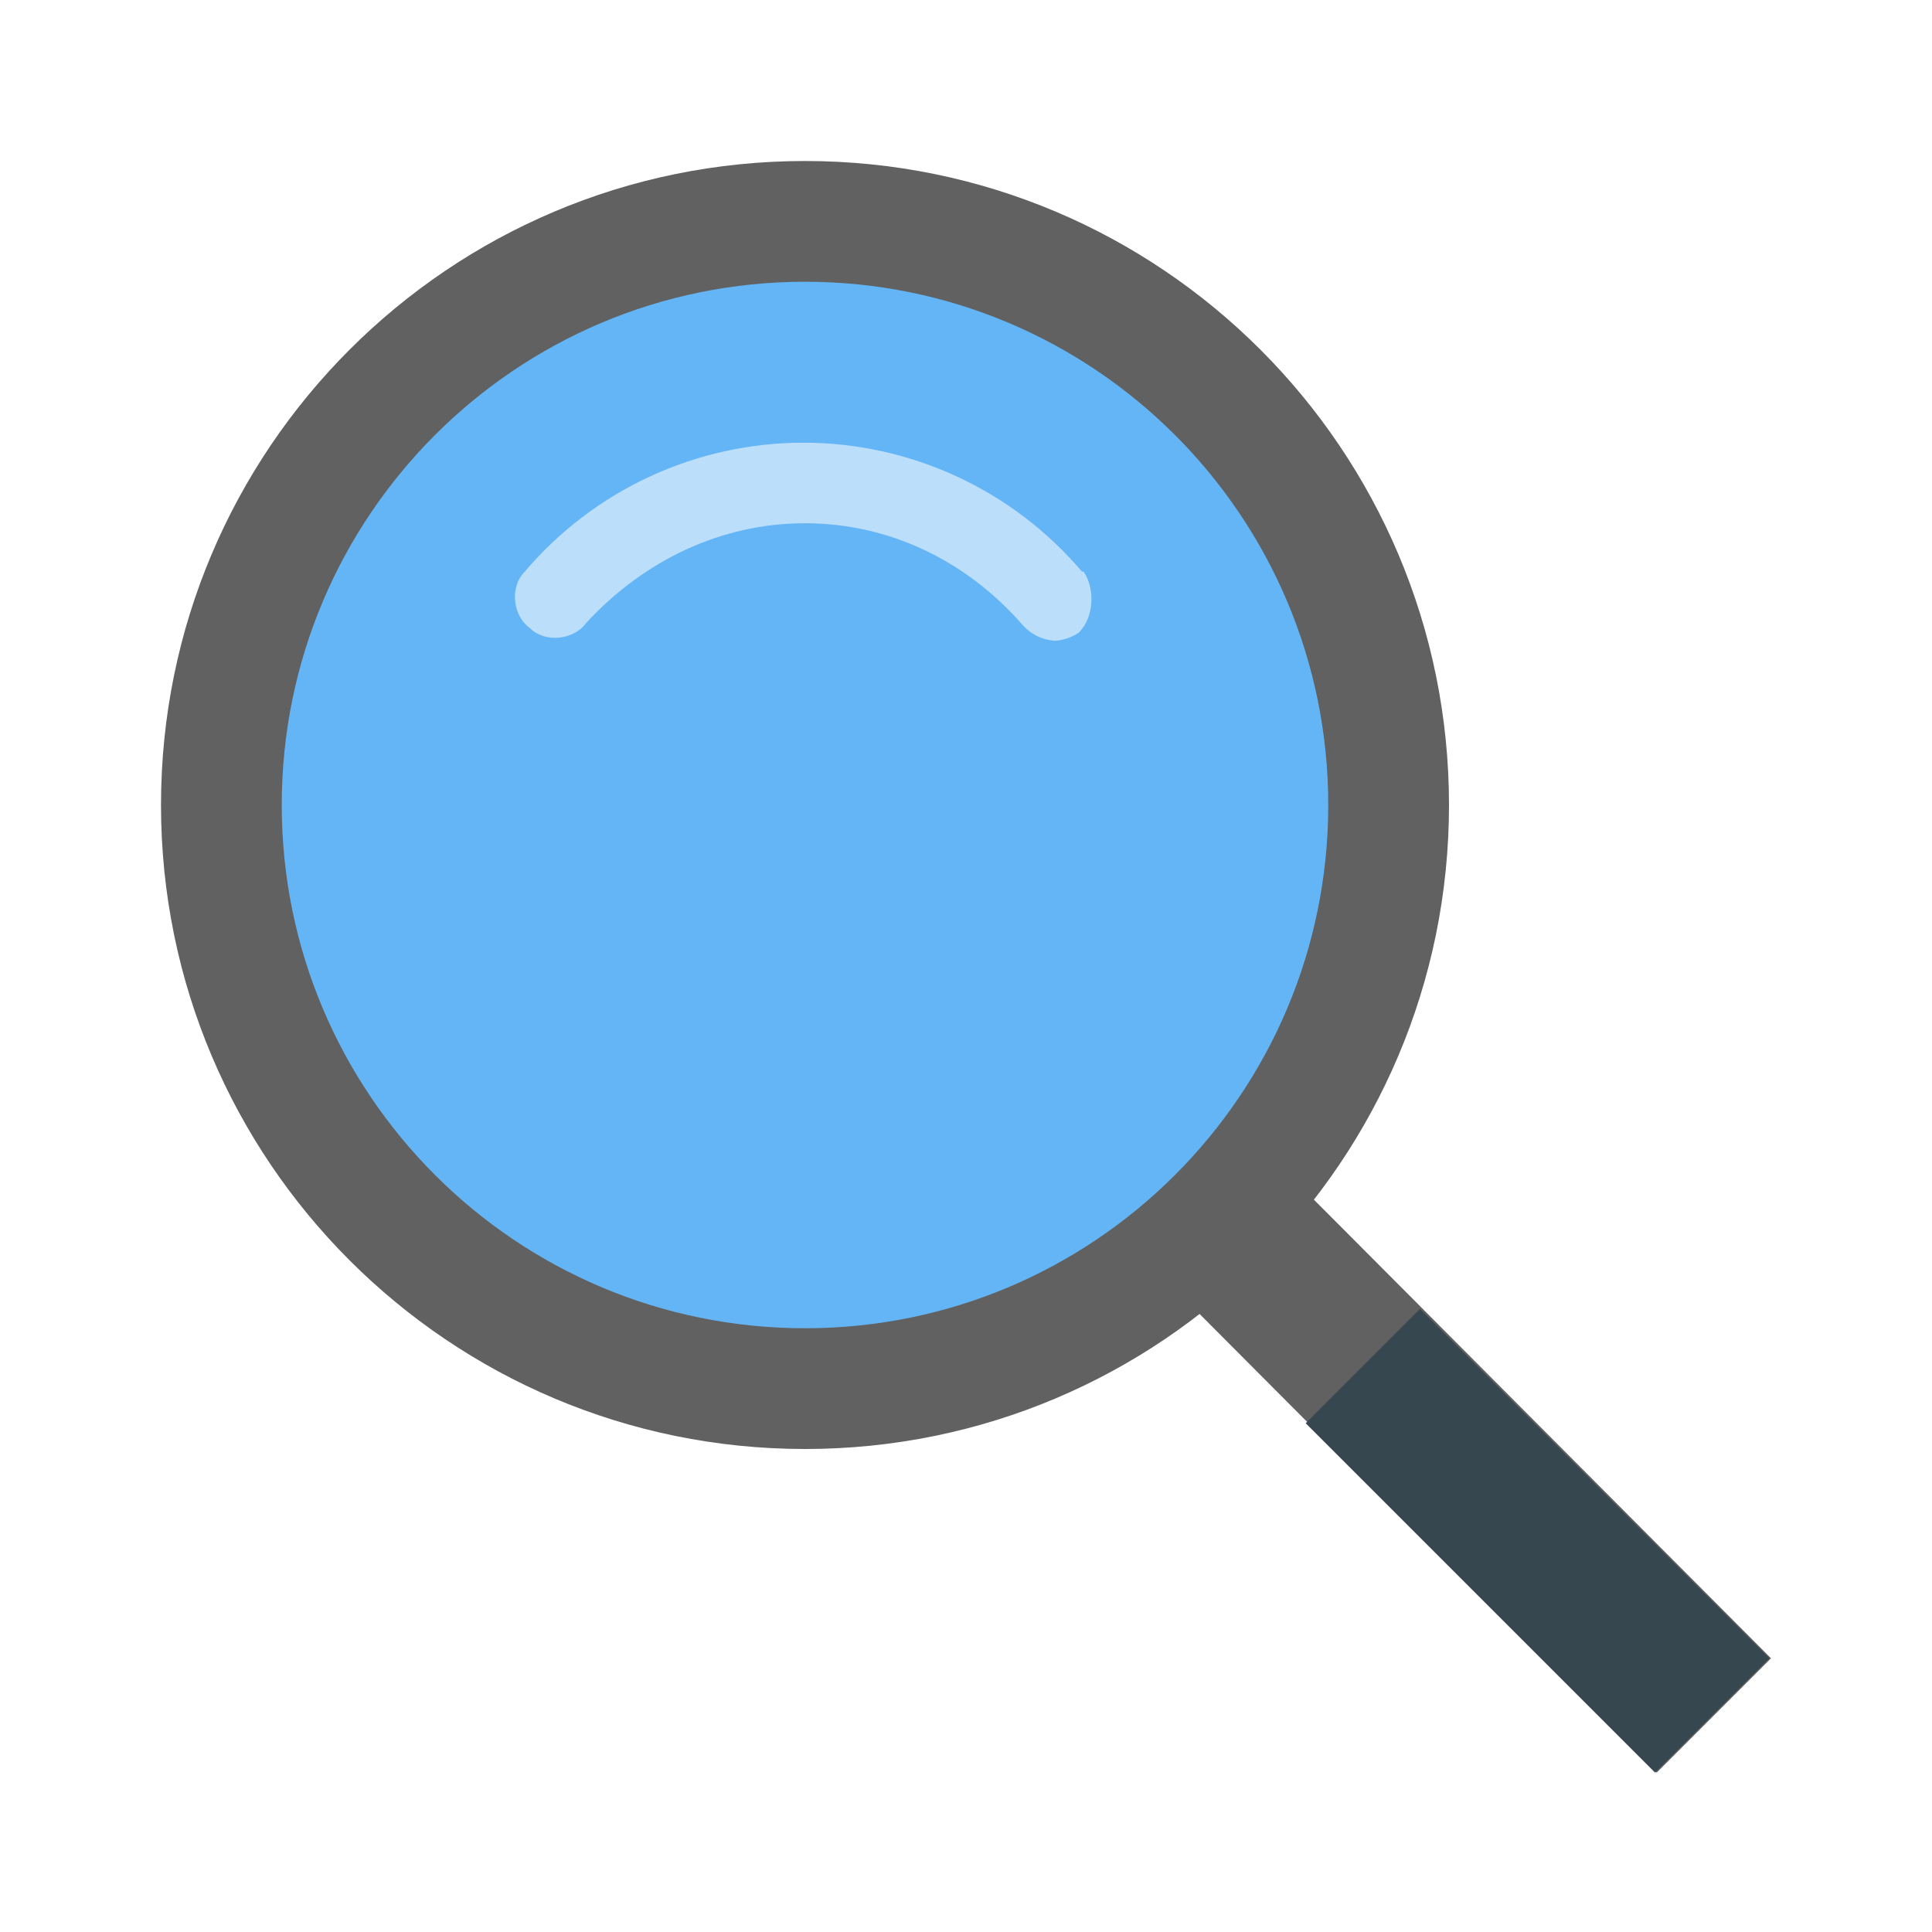
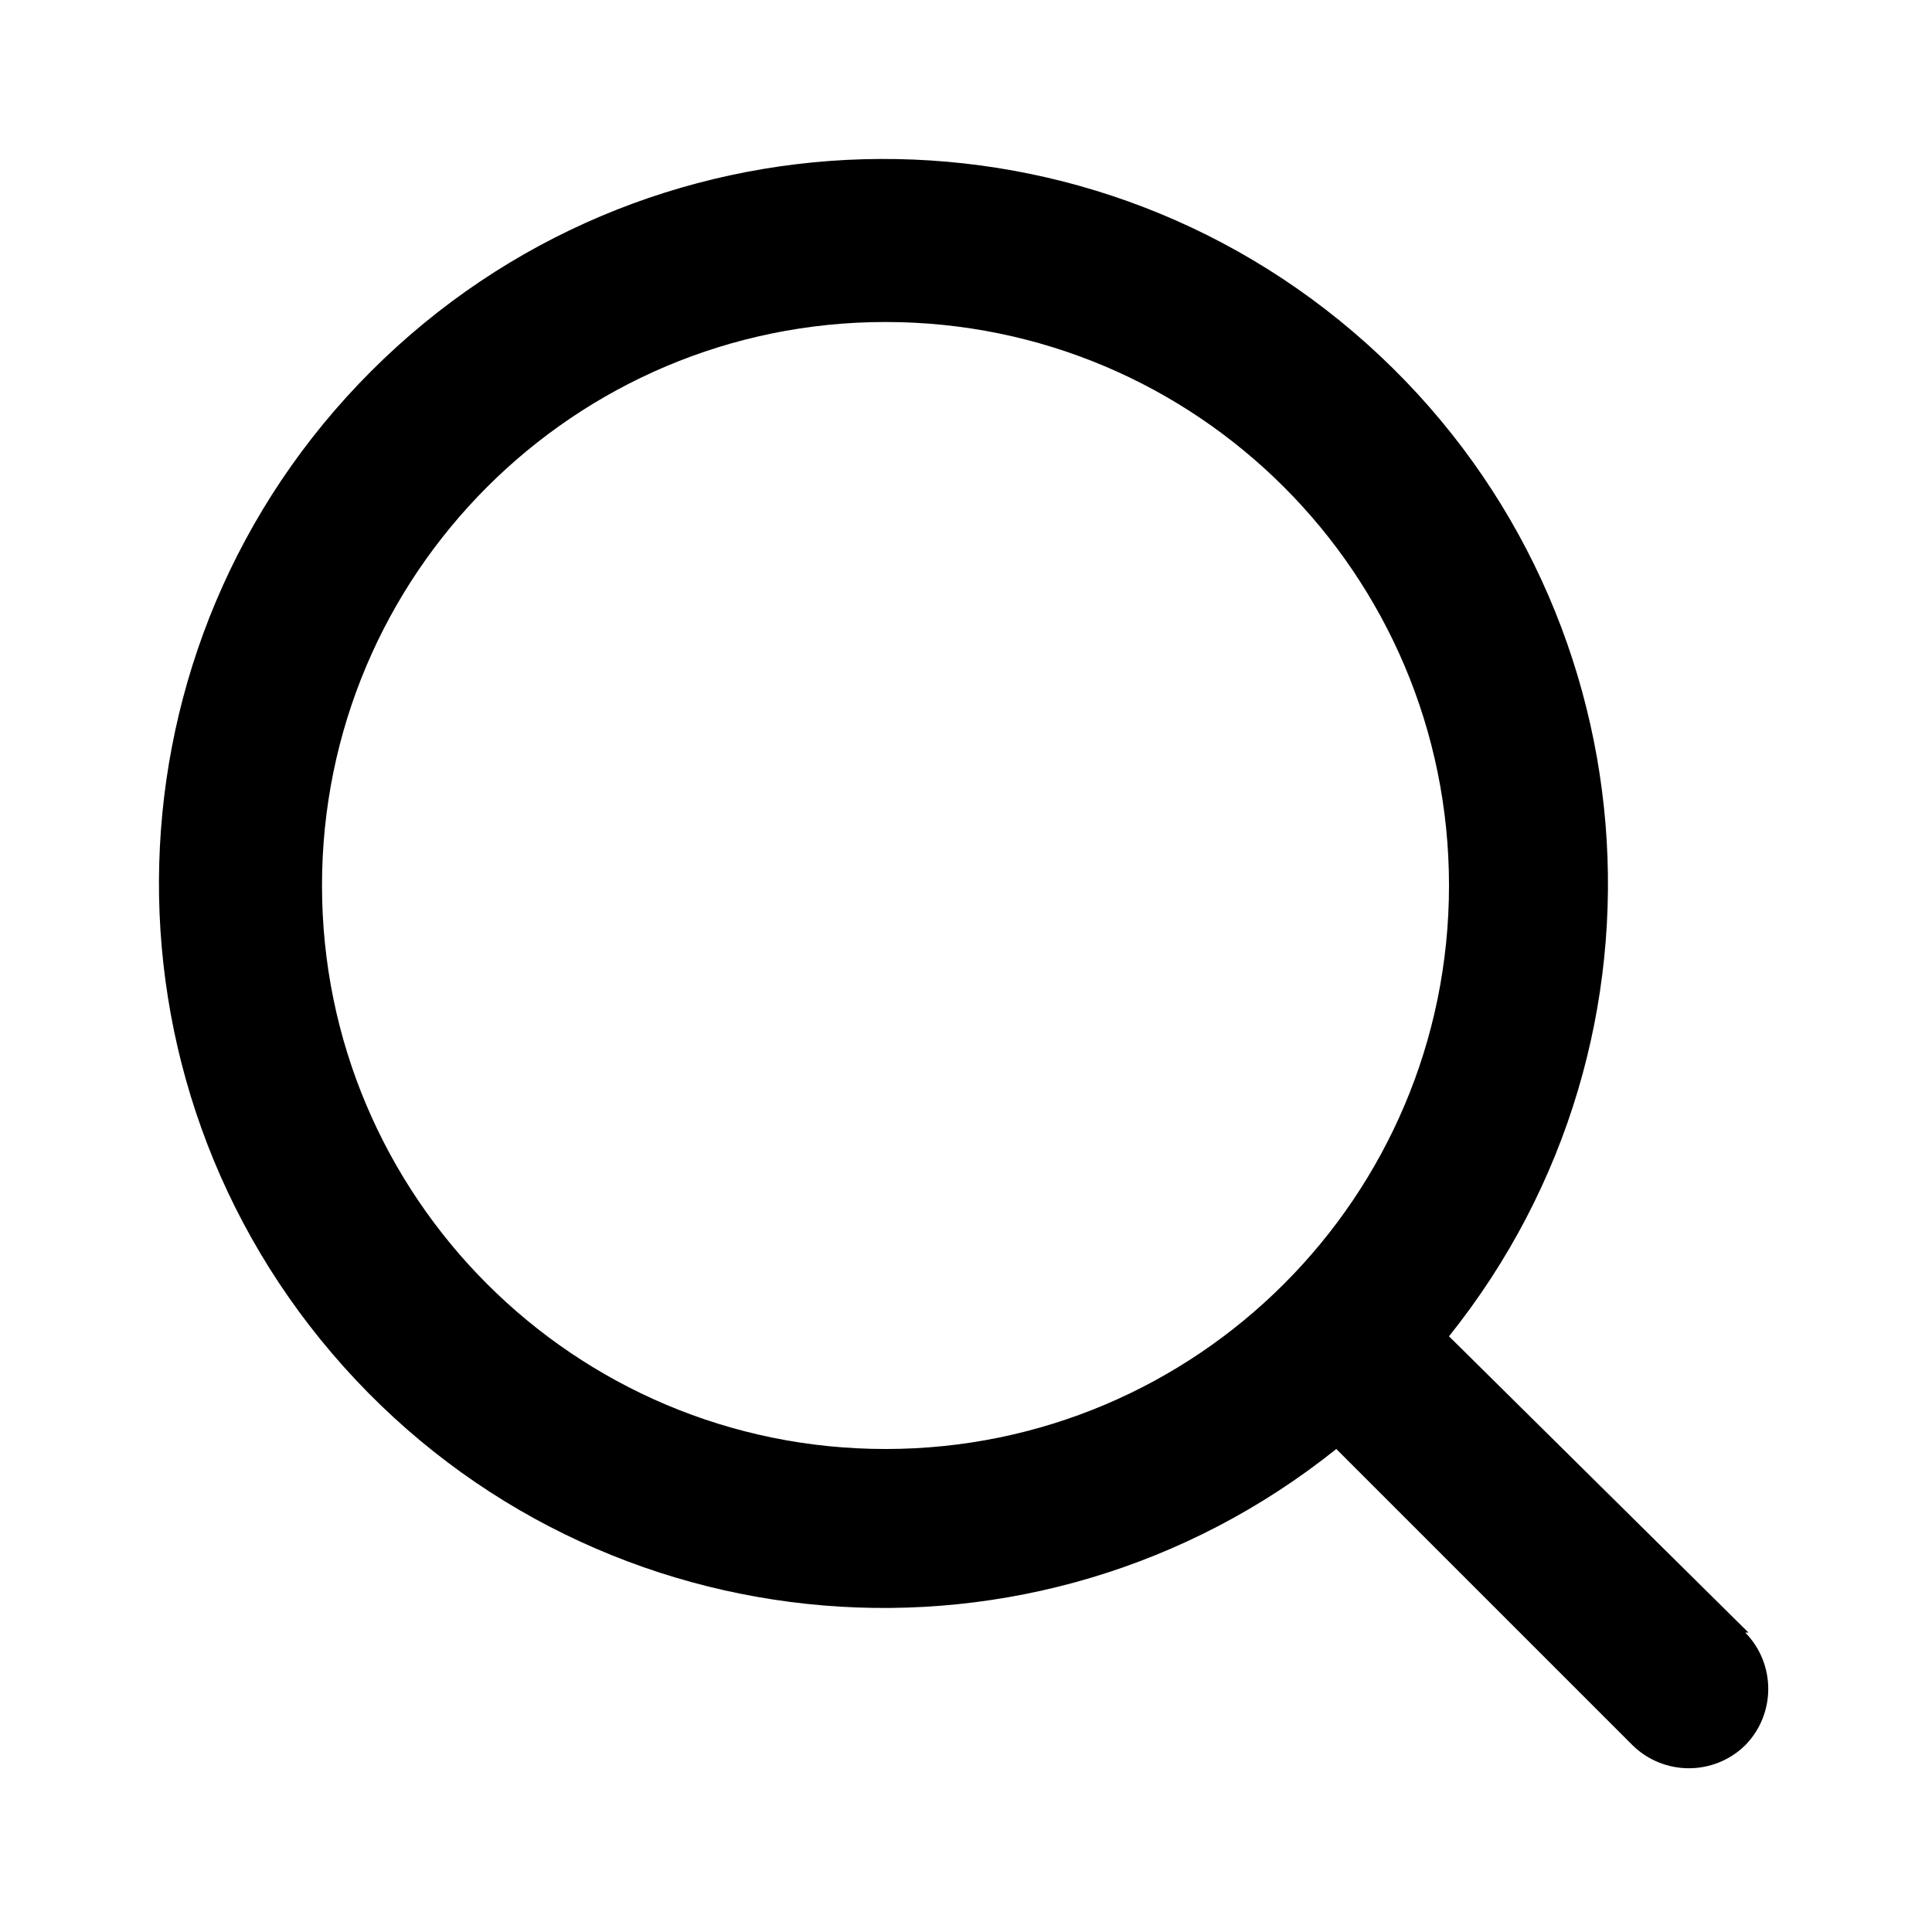
- <svg xmlns="http://www.w3.org/2000/svg" width="20" height="20" viewBox="0 0 1.2 1.2" version="1">
-   <g fill="#616161">
-     <path d="M.729.8.8.729l.3.301-.071.071z" />
-     <path d="M.9.5a.4.4 0 0 1-.4.4.4.4 0 0 1-.4-.4.4.4 0 0 1 .8 0" />
-   </g>
-   <path fill="#37474F" d="M.811.884.882.813l.217.217-.071.071z" />
-   <path fill="#64B5F6" d="M.825.5A.325.325 0 0 1 .5.825.325.325 0 0 1 .175.5a.325.325 0 0 1 .65 0" />
-   <path fill="#BBDEFB" d="M.672.355a.227.227 0 0 0-.346 0C.316.365.319.383.329.39.339.4.357.397.364.387.4.348.448.325.5.325s.1.023.135.063q.008.009.02.01A.03.03 0 0 0 .67.393C.68.383.68.365.673.355" />
+ <svg xmlns="http://www.w3.org/2000/svg" width="20" height="20" viewBox="0 0 0.6 0.6">
+   <path d="M.543.507.45.415A.225.225 0 1 0 .415.45l.092.092a.025.025 0 0 0 .035 0 .025.025 0 0 0 0-.035M.275.45A.175.175 0 1 1 .45.275.175.175 0 0 1 .275.45" />
</svg>
